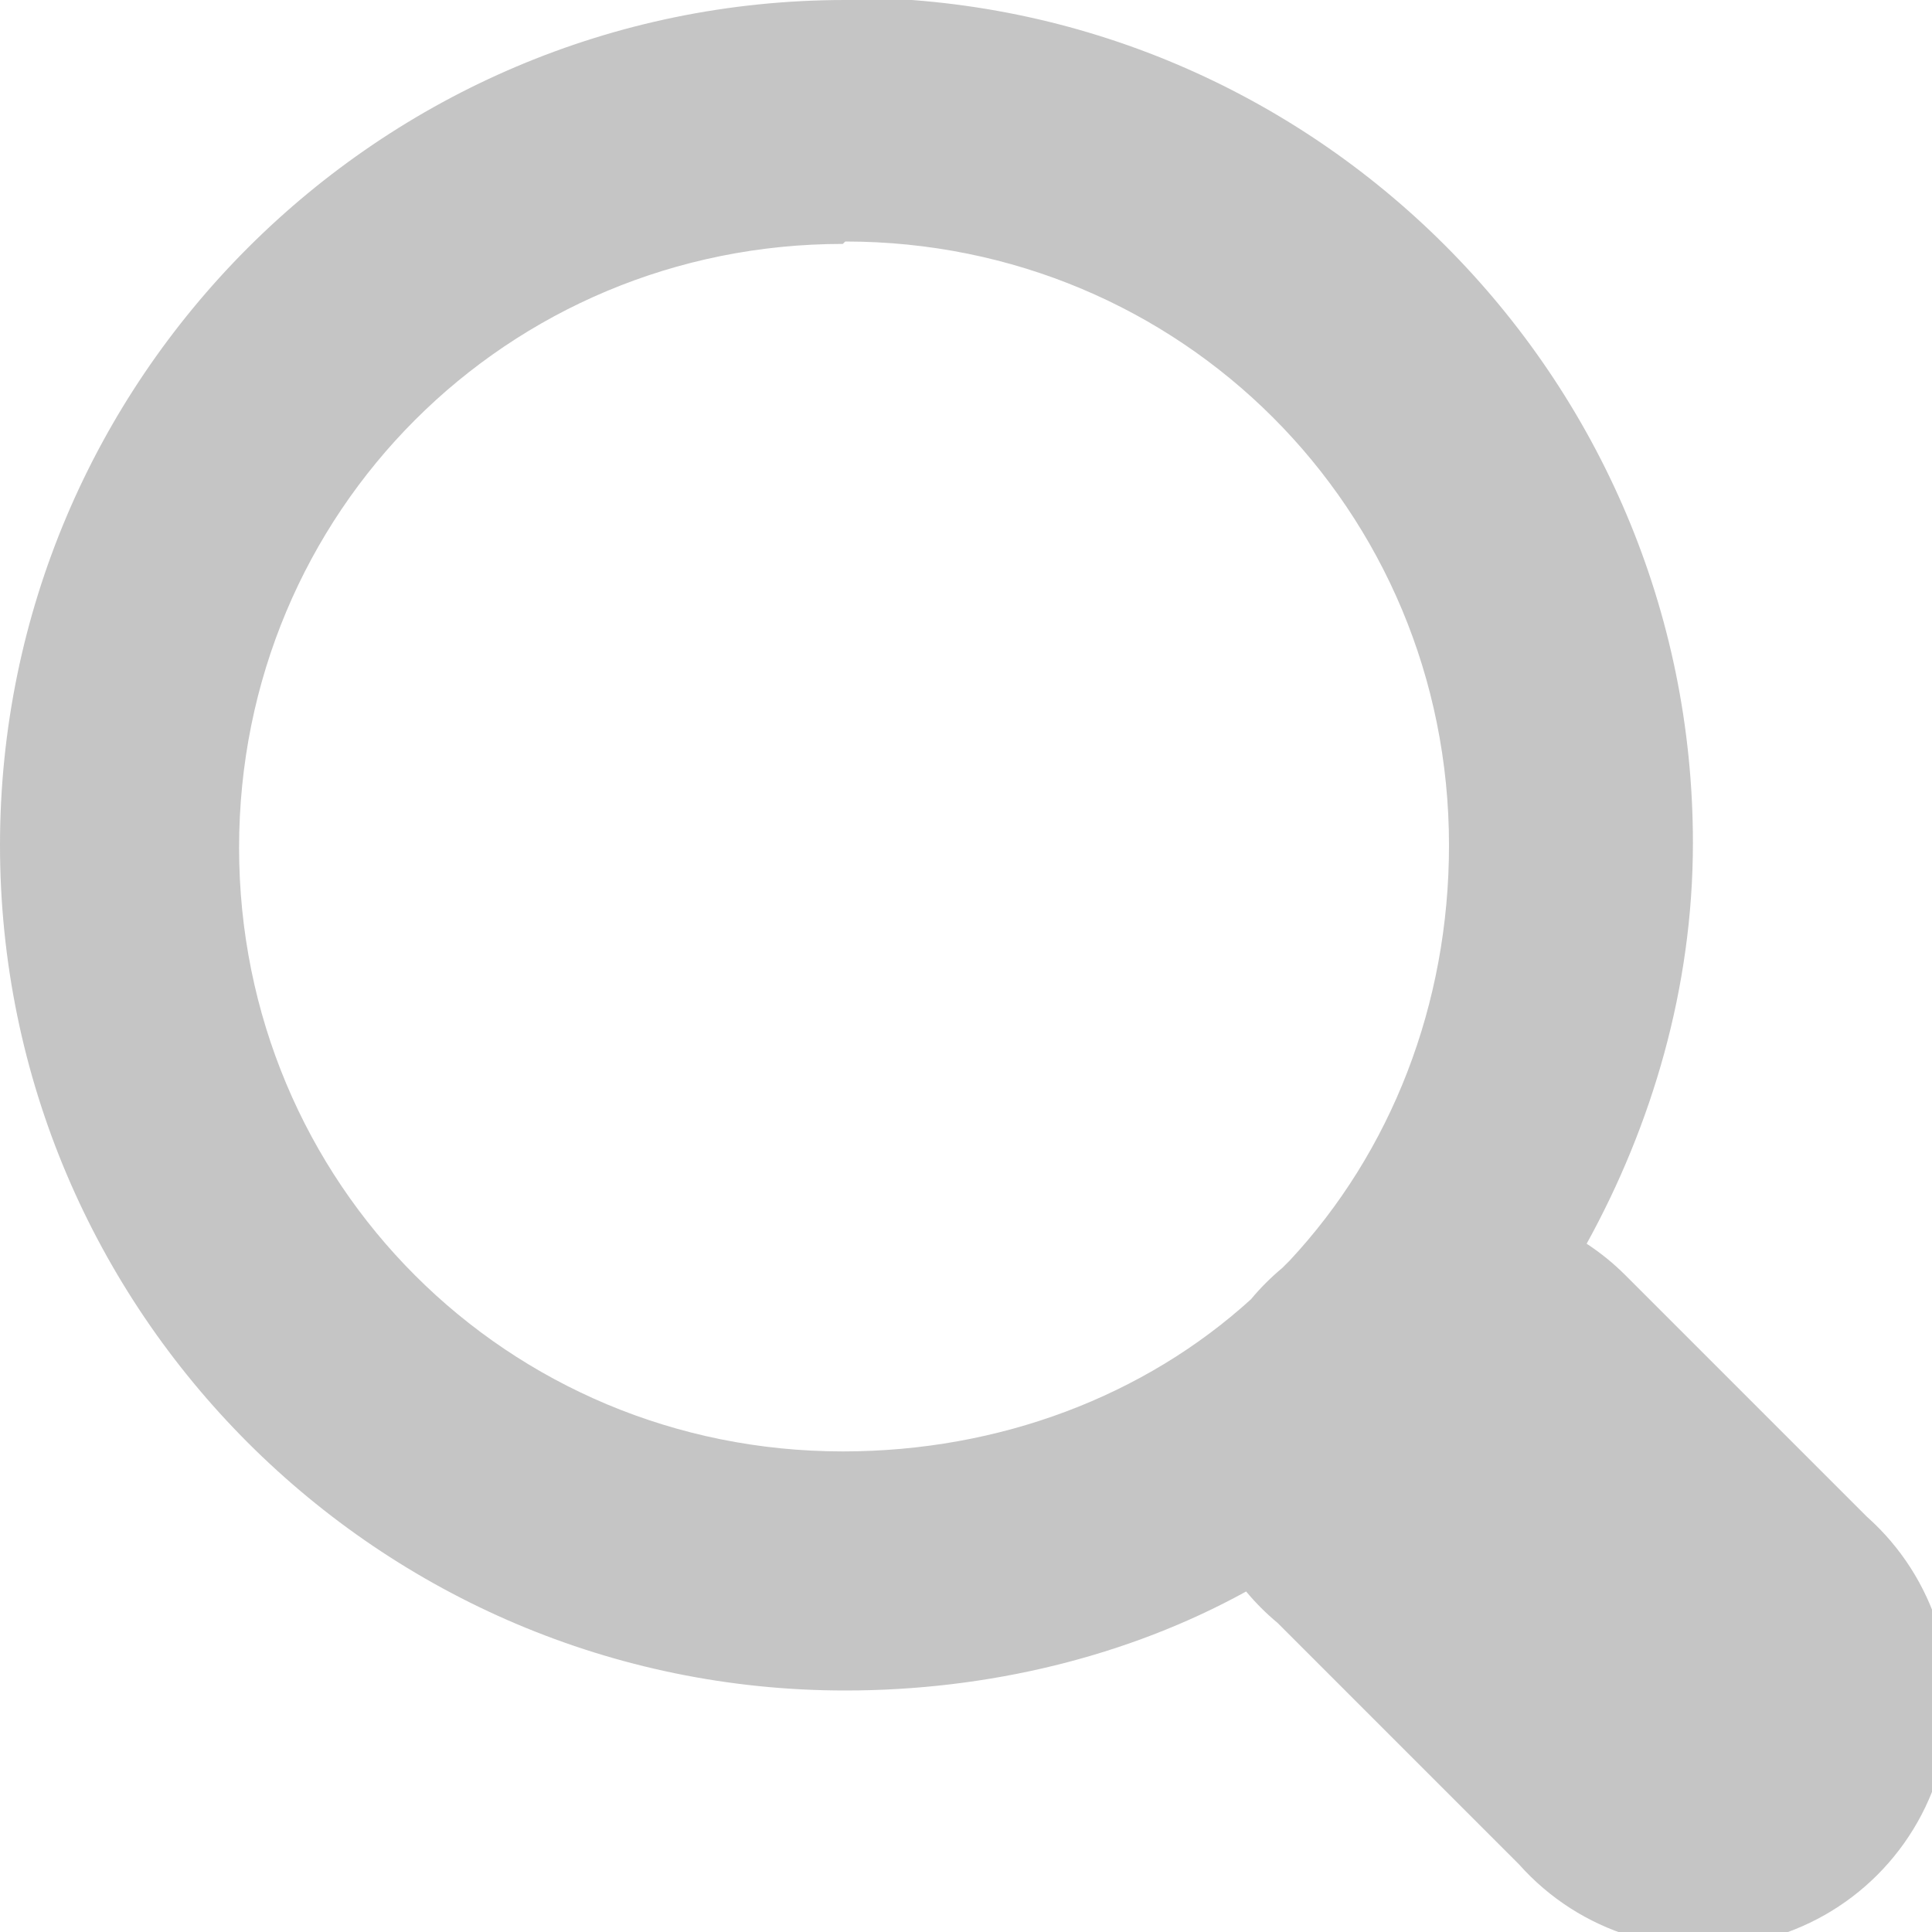
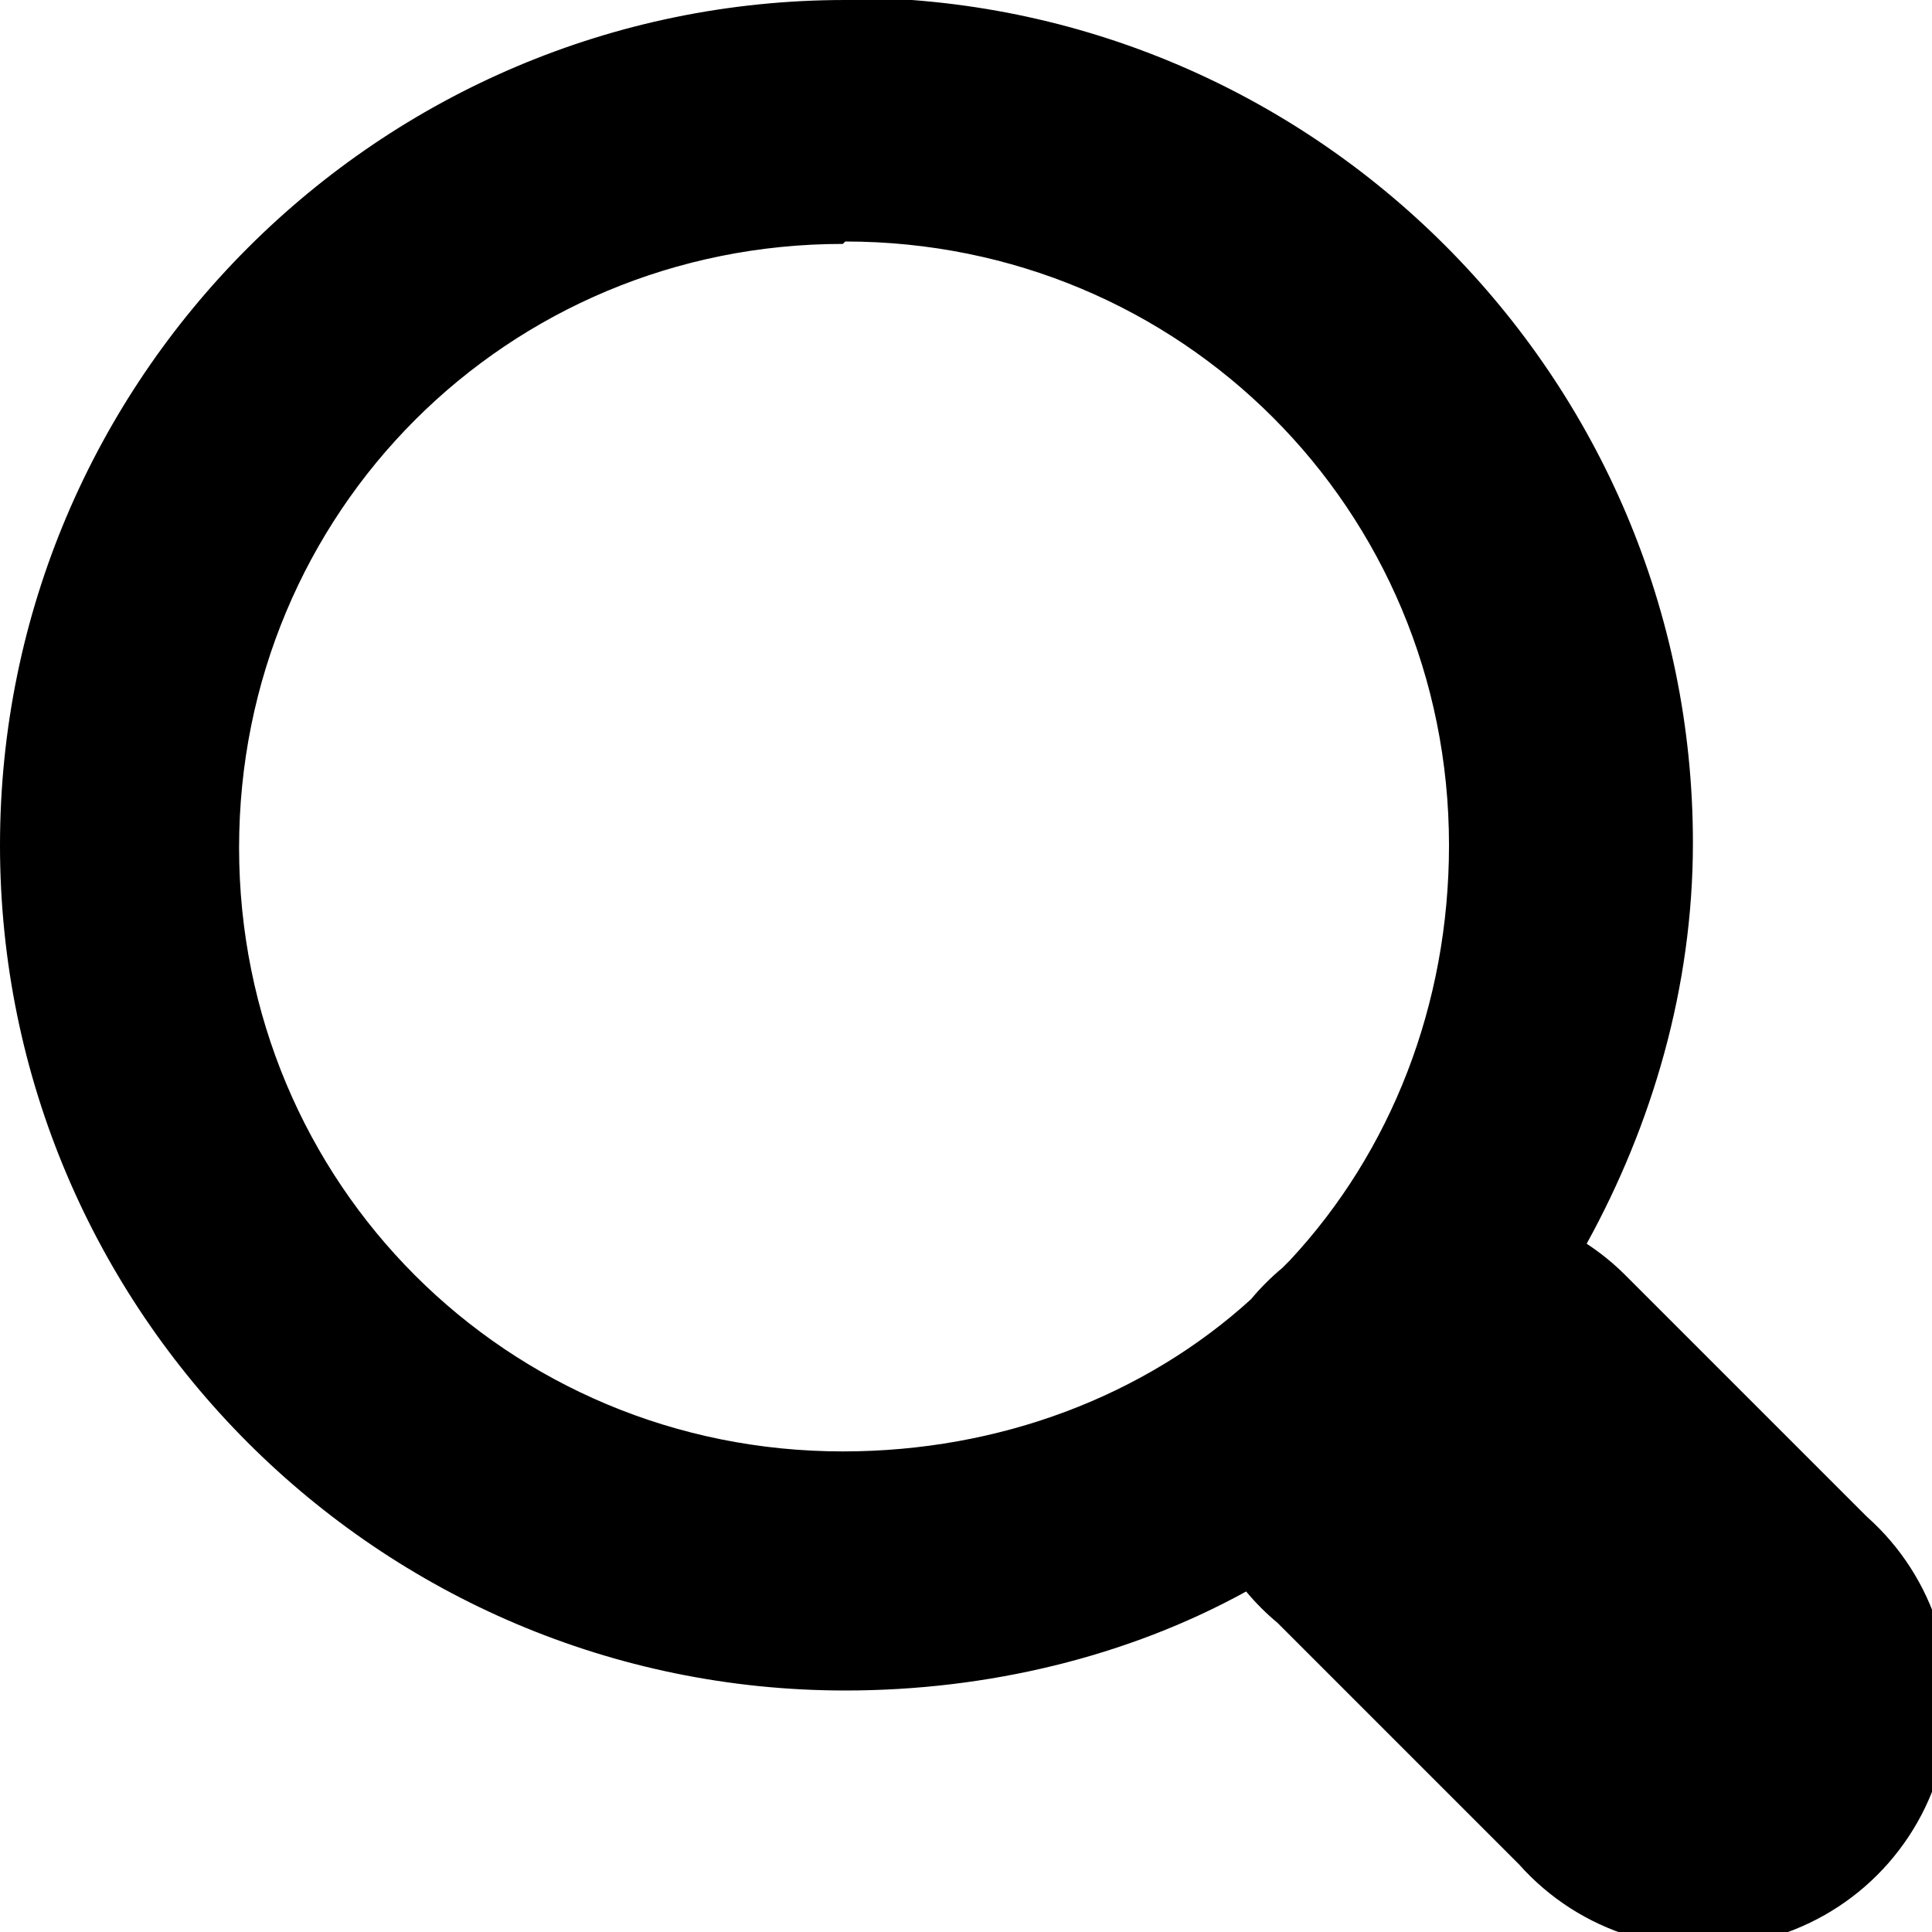
<svg xmlns="http://www.w3.org/2000/svg" viewBox="0 0 8 8">
-   <path d="M3.5 0c-1.93 0-3.5 1.57-3.5 3.5s1.57 3.5 3.5 3.5c.59 0 1.17-.14 1.66-.41a1 1 0 0 0 .13.13l1 1a1.02 1.02 0 1 0 1.44-1.44l-1-1a1 1 0 0 0-.16-.13c.27-.49.44-1.06.44-1.66 0-1.93-1.57-3.5-3.5-3.5zm0 1c1.39 0 2.5 1.11 2.5 2.5 0 .66-.24 1.27-.66 1.72-.01.01-.02.02-.03.03a1 1 0 0 0-.13.13c-.44.4-1.04.63-1.69.63-1.39 0-2.5-1.11-2.5-2.5s1.11-2.5 2.5-2.5z" style="fill:#707070;fill-opacity:0.4;" />
+   <path d="M3.5 0c-1.93 0-3.5 1.57-3.5 3.5s1.57 3.5 3.5 3.5c.59 0 1.17-.14 1.66-.41a1 1 0 0 0 .13.13l1 1a1.02 1.02 0 1 0 1.44-1.44l-1-1a1 1 0 0 0-.16-.13c.27-.49.44-1.06.44-1.66 0-1.93-1.57-3.5-3.5-3.5zm0 1c1.39 0 2.5 1.11 2.5 2.5 0 .66-.24 1.27-.66 1.72-.01.01-.02.02-.03.03a1 1 0 0 0-.13.13c-.44.4-1.04.63-1.69.63-1.39 0-2.5-1.11-2.5-2.5s1.11-2.5 2.5-2.5z" />
</svg>
